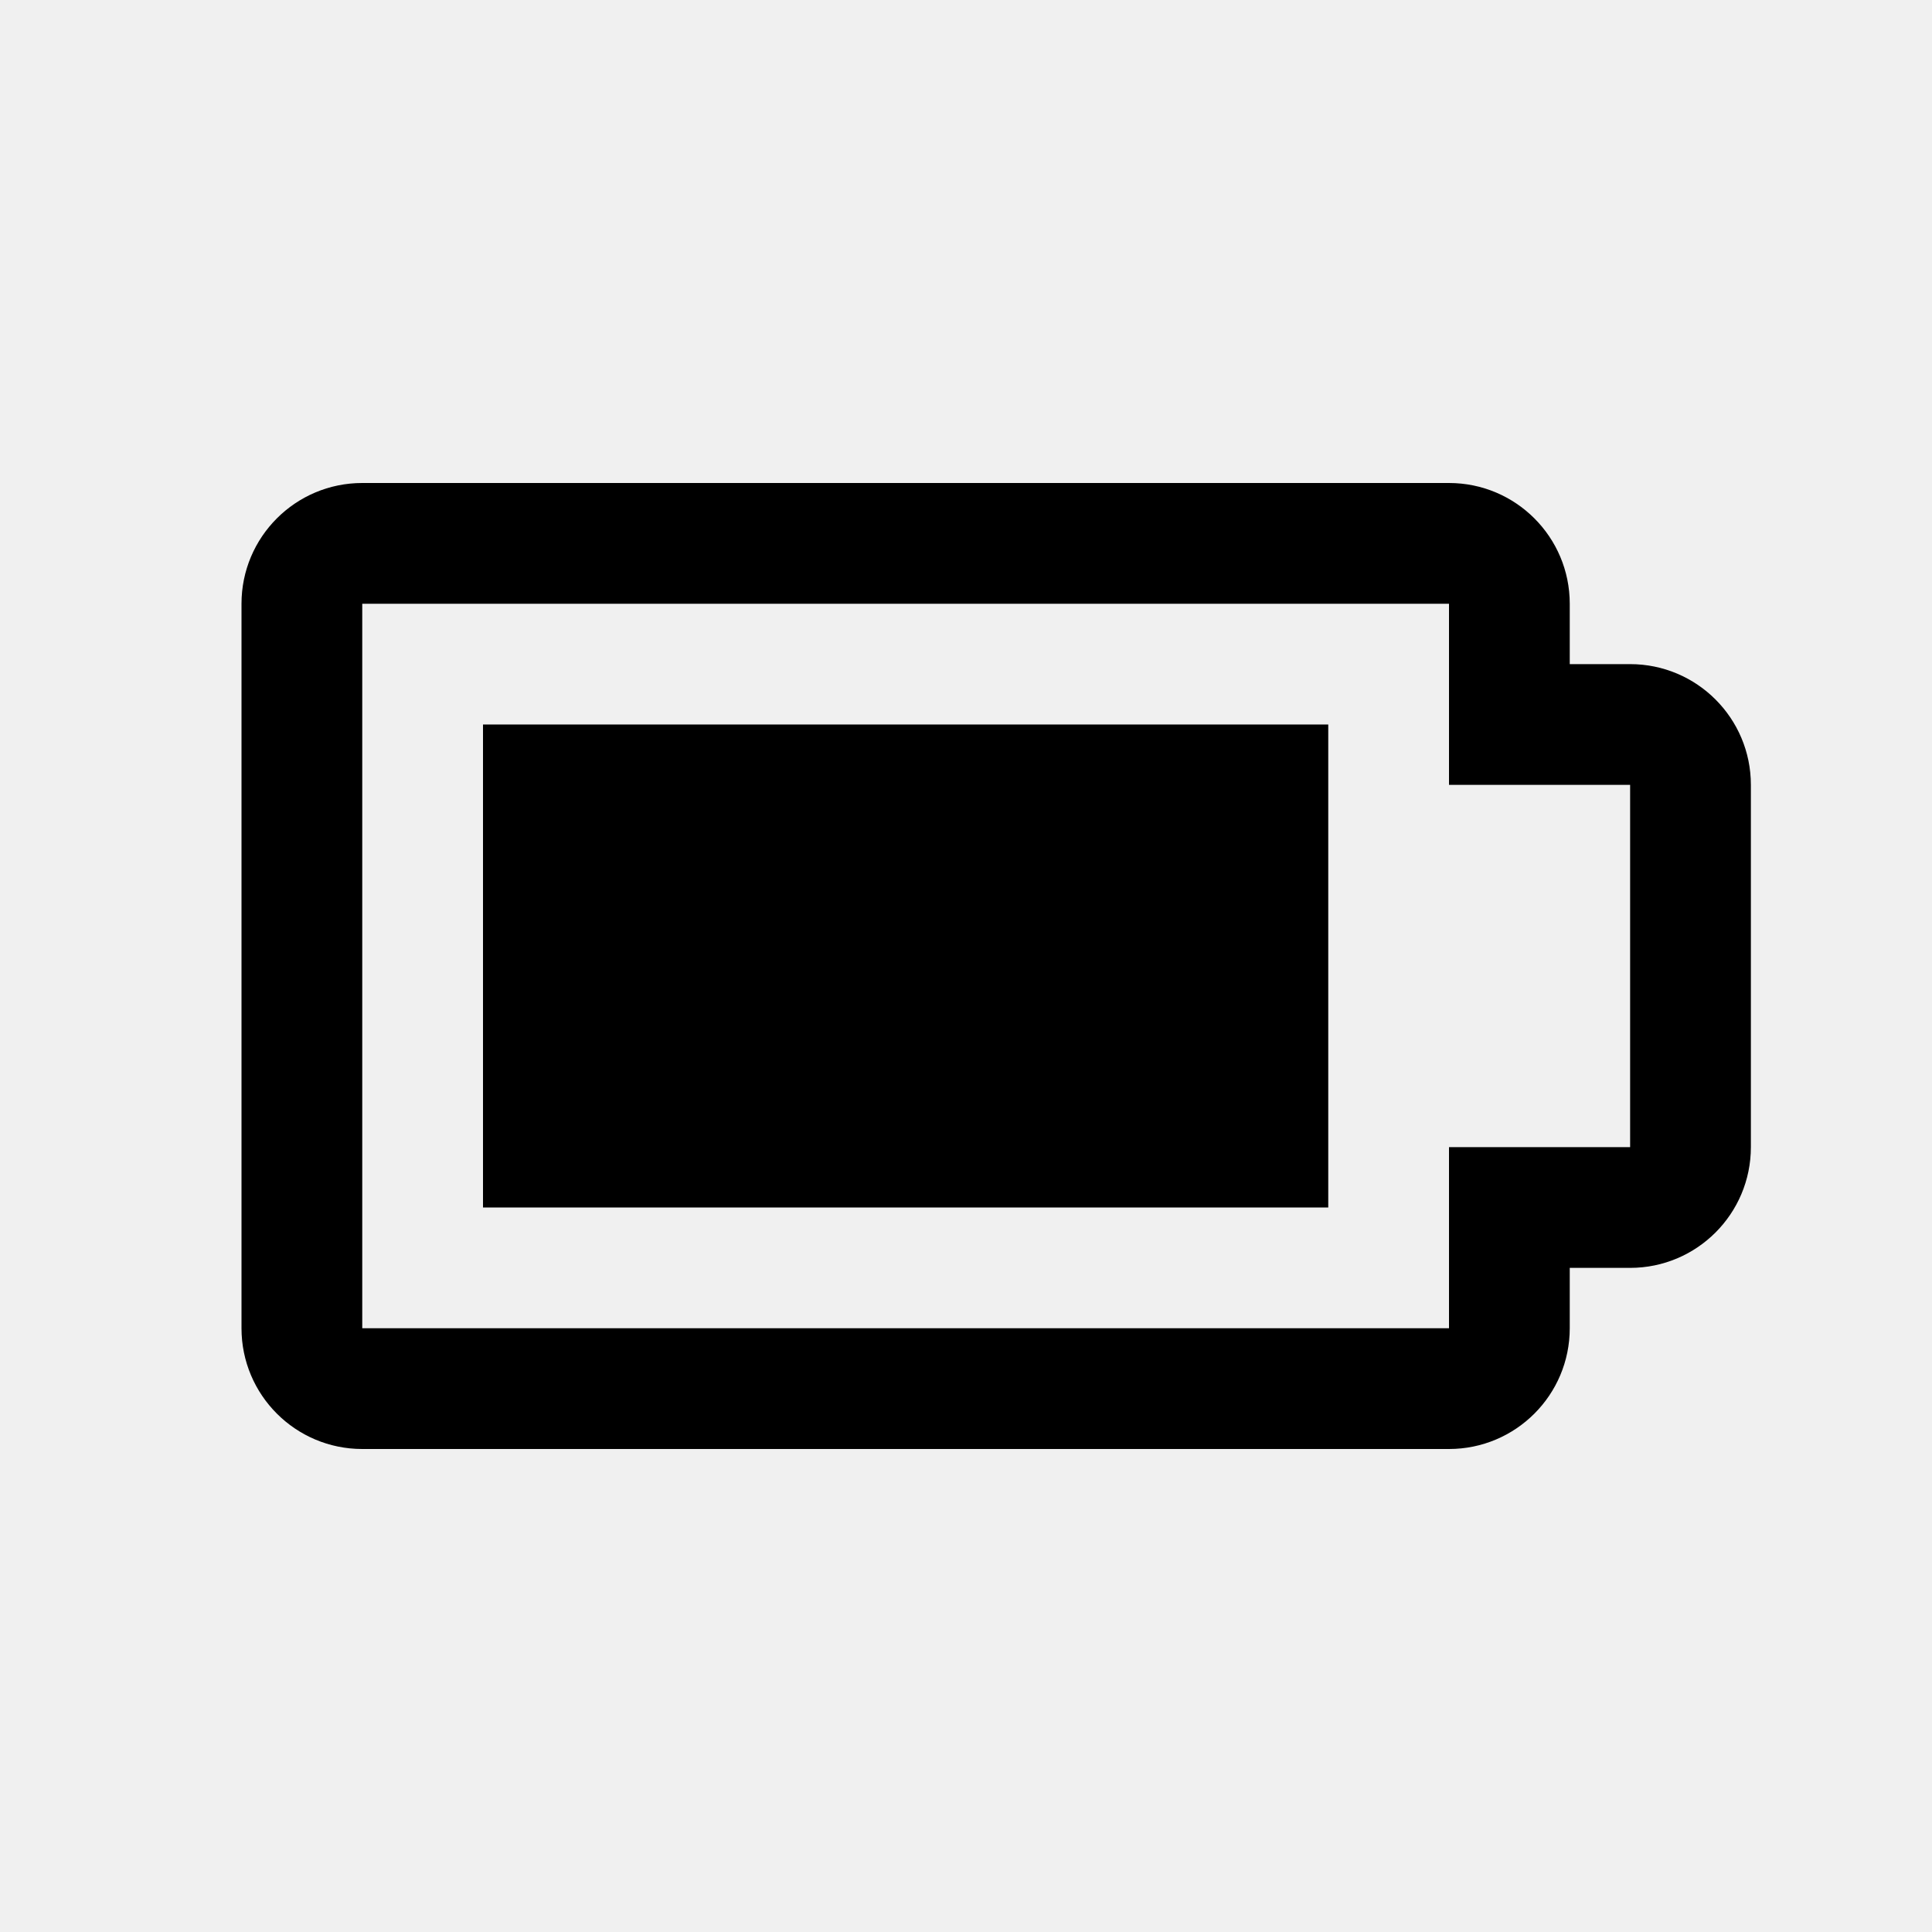
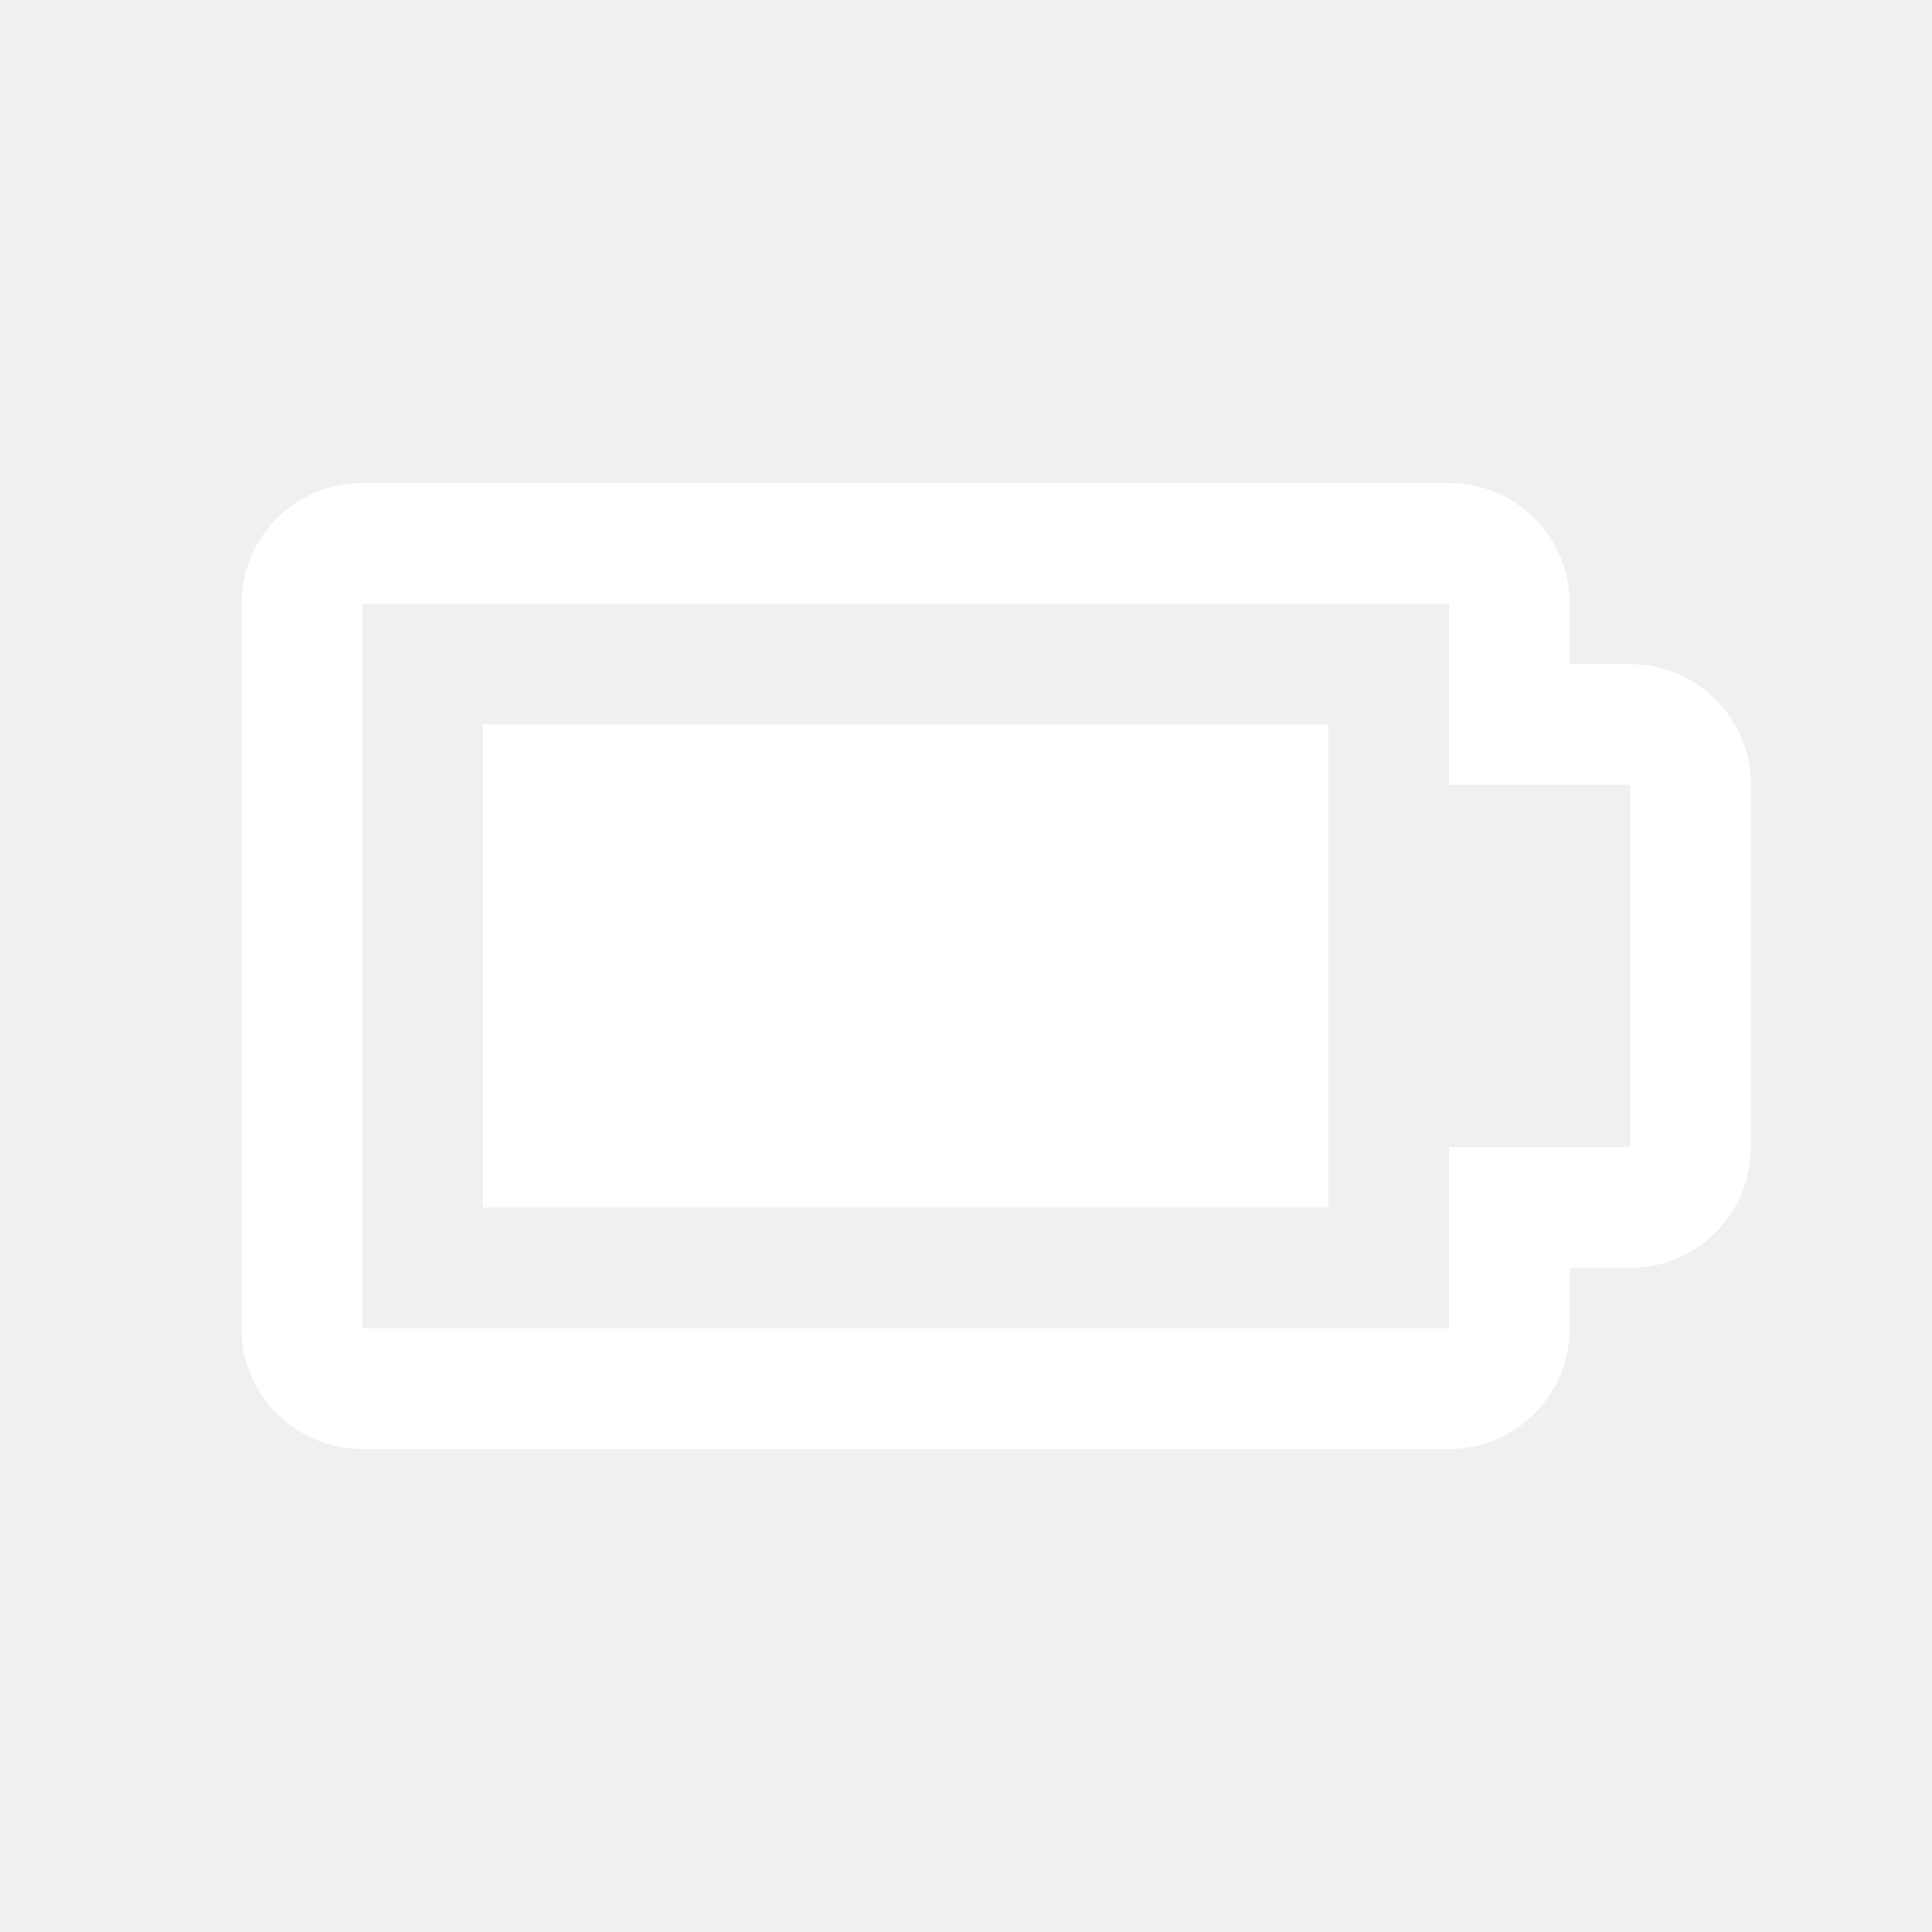
<svg xmlns="http://www.w3.org/2000/svg" width="32px" height="32px" viewBox="0 0 32 32" id="icon">
  <defs>
-     <style>.cls-1{fill:#000000;}.cls-2{fill:none;}</style>
+     <style>.cls-1{fill:#ffffff;}.cls-2{fill:none;}</style>
  </defs>
  <path class="cls-1" d="M24,24H6a2,2,0,0,1-2-2V10A2,2,0,0,1,6,8H24a2,2,0,0,1,2,2v1h1a2,2,0,0,1,2,2v6a2,2,0,0,1-2,2H26v1A2,2,0,0,1,24,24ZM6,10V22H24V19h3V13H24V10Z" />
  <rect class="cls-1" x="11" y="9" width="8" height="14" transform="translate(31 1) rotate(90)" />
  <rect id="_Transparent_Rectangle_" data-name="&lt;Transparent Rectangle&gt;" class="cls-2" width="32" height="32" />
</svg>
